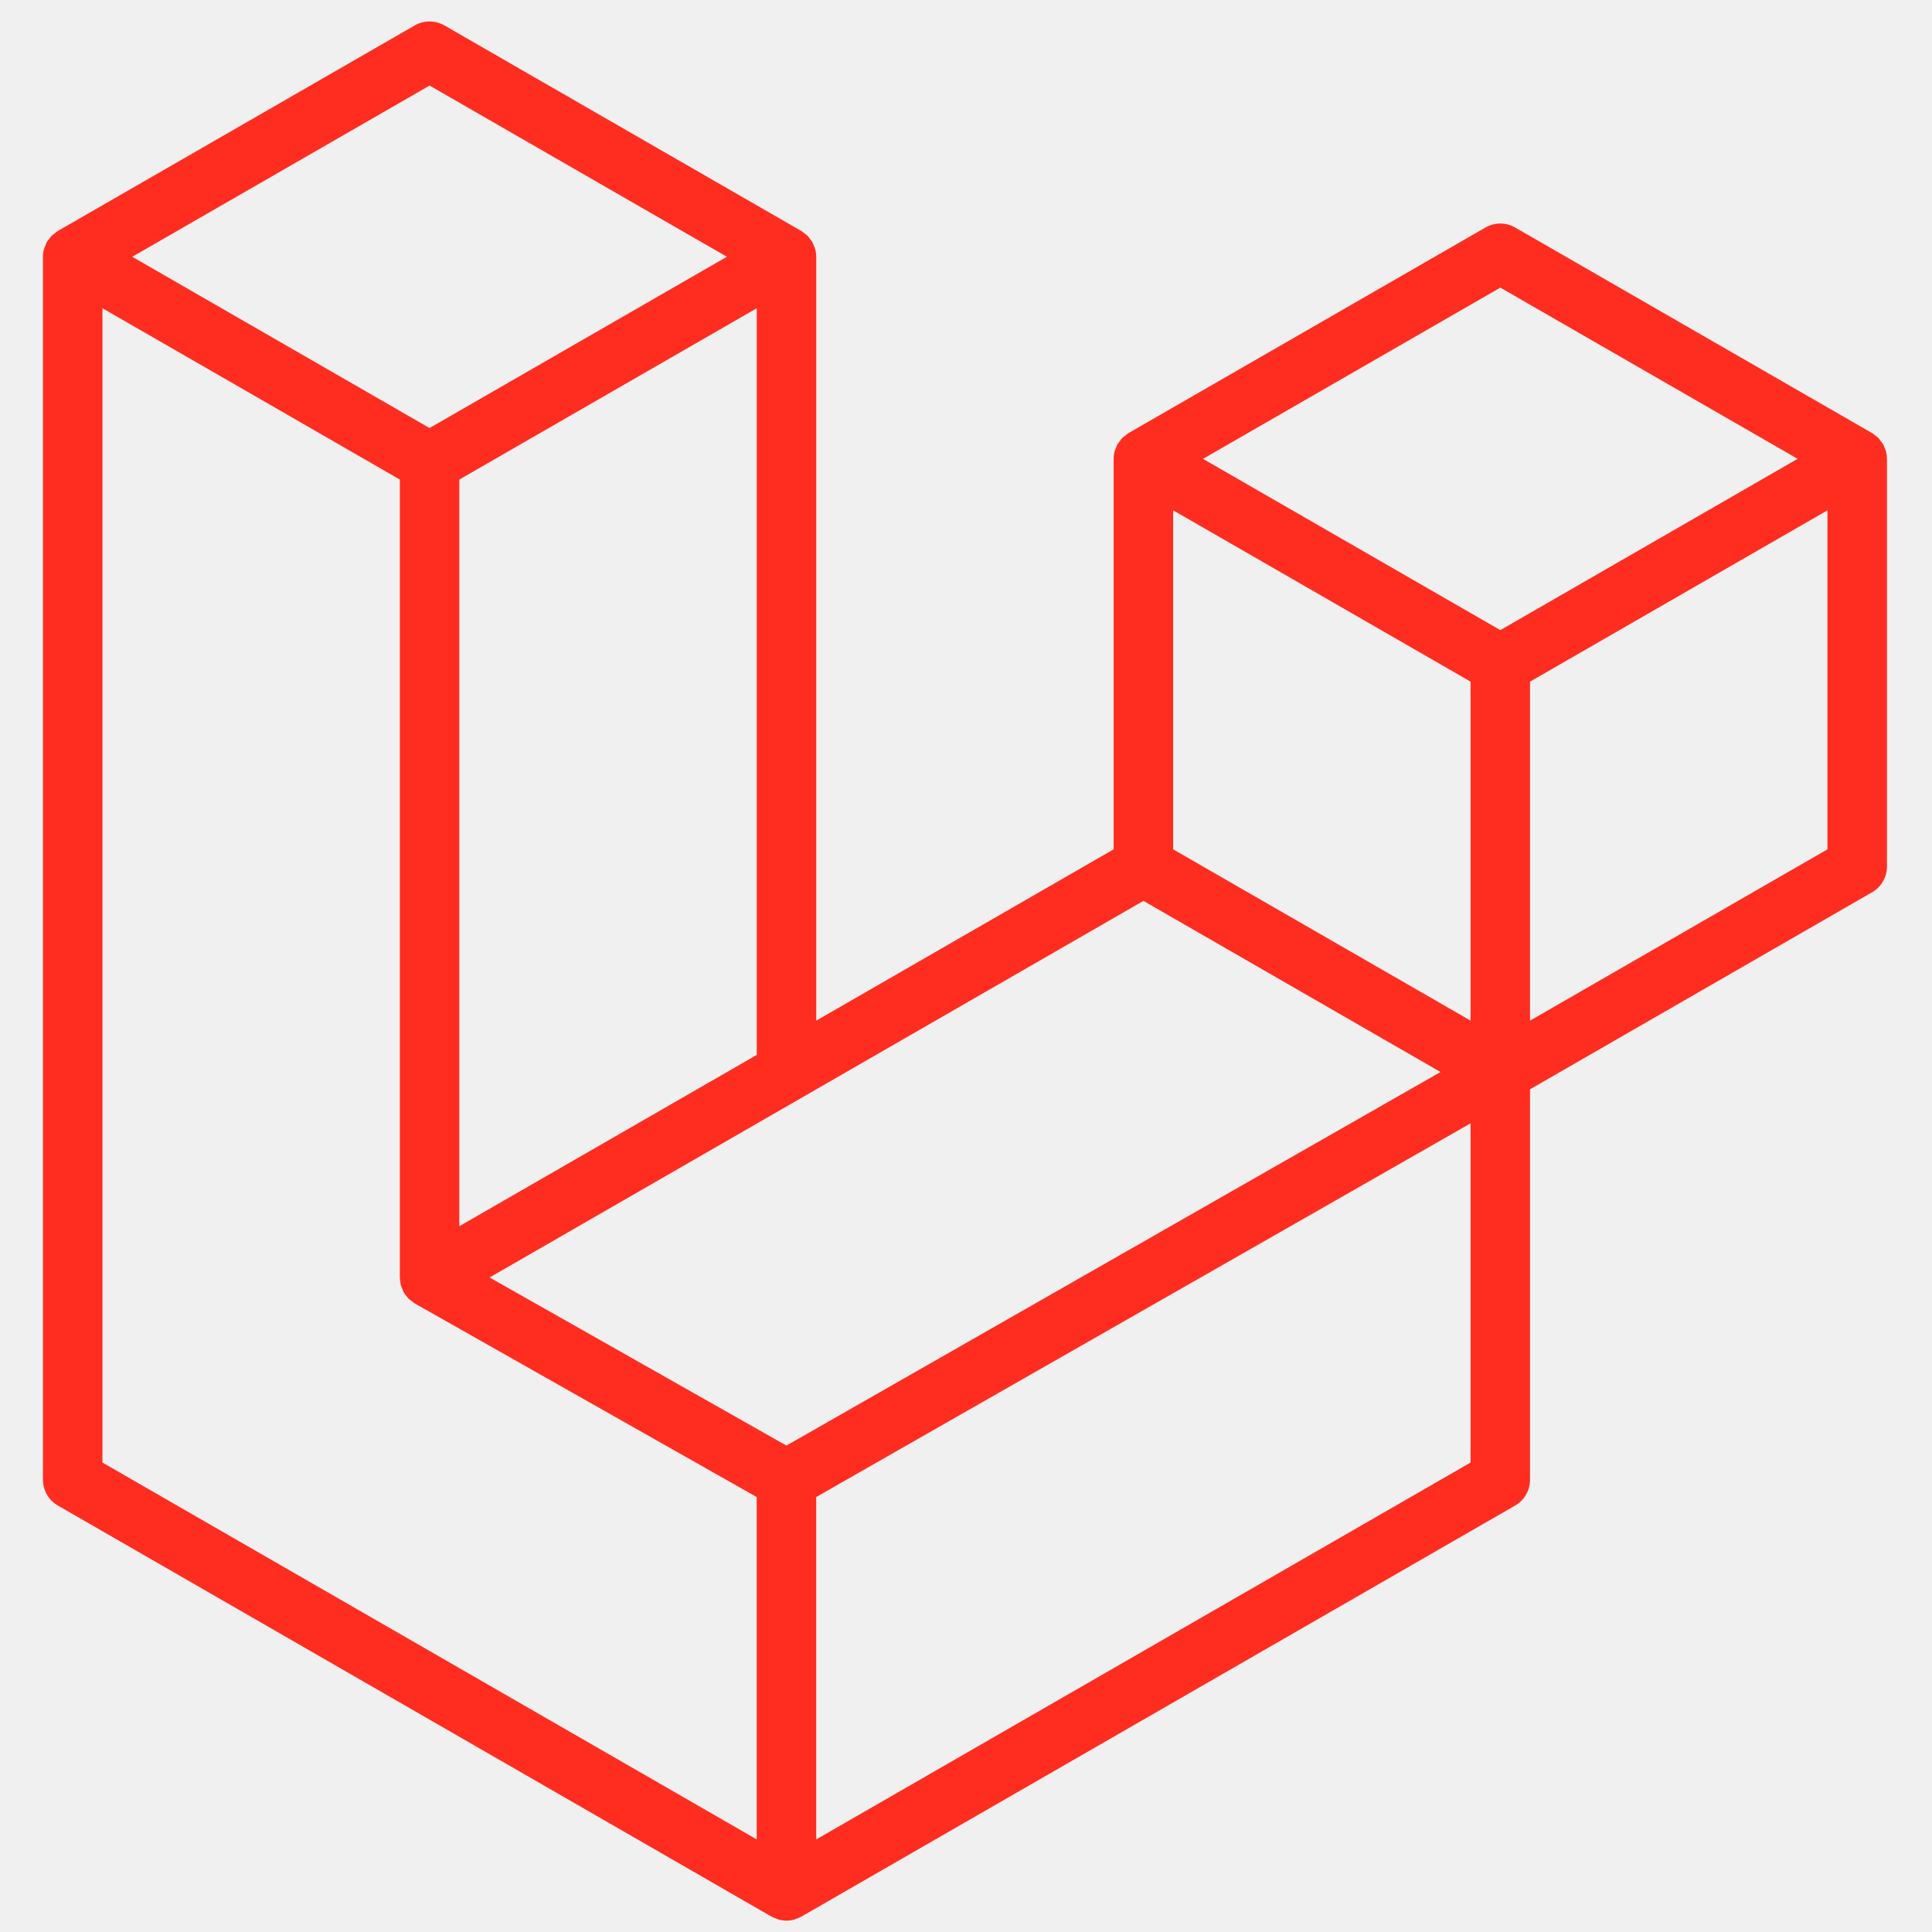
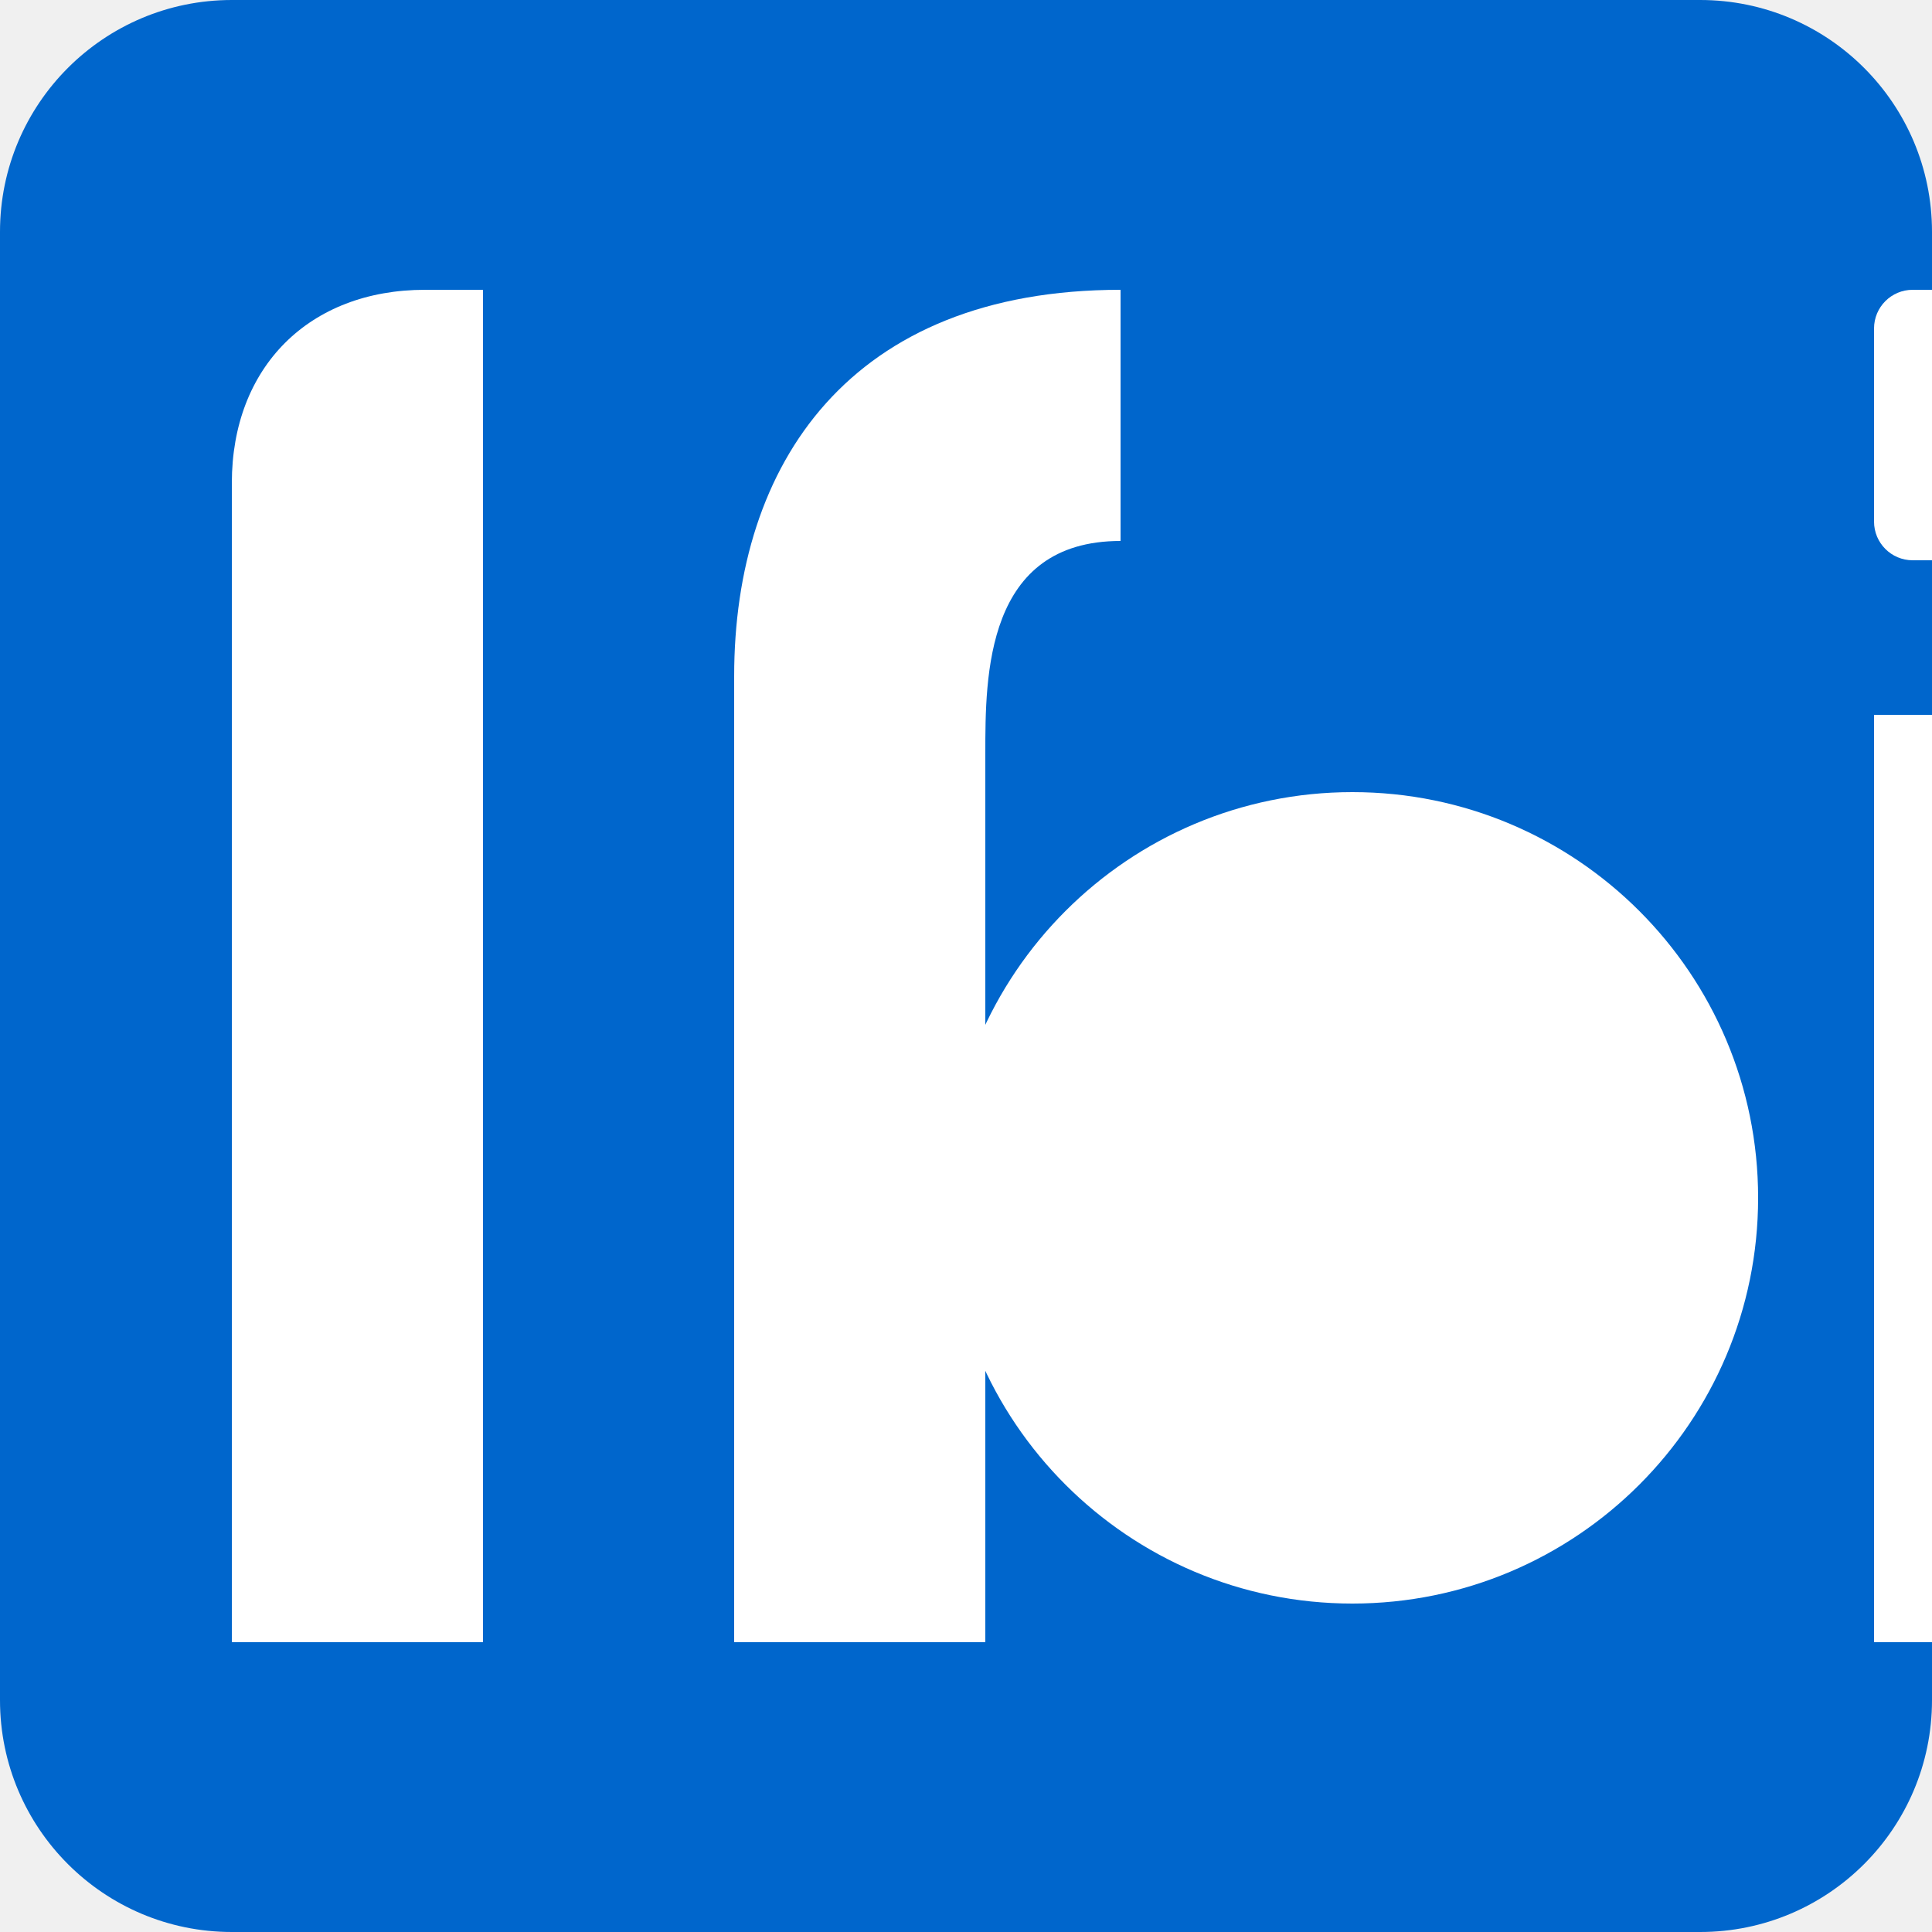
- <svg xmlns="http://www.w3.org/2000/svg" width="166" height="166" viewBox="0 0 166 166" fill="none">
-   <path fill-rule="evenodd" clip-rule="evenodd" d="M162.041 38.759C162.099 38.977 162.129 39.201 162.13 39.426V74.452C162.13 74.902 162.011 75.344 161.786 75.733C161.561 76.122 161.237 76.444 160.847 76.668L131.462 93.594V127.141C131.462 128.054 130.977 128.897 130.186 129.357L68.847 164.683C68.707 164.763 68.554 164.814 68.401 164.868C68.343 164.887 68.289 164.922 68.228 164.938C67.8 165.051 67.349 165.051 66.92 164.938C66.85 164.919 66.786 164.881 66.719 164.855C66.579 164.804 66.432 164.76 66.298 164.683L4.972 129.357C4.583 129.133 4.259 128.81 4.034 128.421C3.808 128.032 3.69 127.591 3.689 127.141L3.689 22.063C3.689 21.834 3.721 21.61 3.779 21.393C3.798 21.32 3.843 21.253 3.868 21.179C3.916 21.045 3.961 20.908 4.031 20.783C4.079 20.7 4.149 20.633 4.206 20.557C4.28 20.454 4.347 20.349 4.433 20.26C4.506 20.186 4.602 20.132 4.685 20.068C4.778 19.992 4.861 19.909 4.966 19.848L35.633 2.185C36.022 1.961 36.462 1.844 36.91 1.844C37.358 1.844 37.798 1.961 38.186 2.185L68.851 19.848H68.857C68.959 19.912 69.045 19.992 69.138 20.065C69.221 20.129 69.313 20.186 69.387 20.257C69.476 20.349 69.54 20.454 69.616 20.557C69.671 20.633 69.744 20.7 69.789 20.783C69.862 20.911 69.904 21.045 69.955 21.179C69.98 21.253 70.025 21.32 70.044 21.396C70.103 21.614 70.133 21.838 70.133 22.063V87.694L95.686 72.974V39.423C95.686 39.2 95.718 38.973 95.775 38.759C95.798 38.683 95.839 38.615 95.865 38.542C95.916 38.408 95.96 38.271 96.031 38.146C96.079 38.063 96.149 37.996 96.203 37.92C96.279 37.818 96.343 37.712 96.433 37.623C96.506 37.549 96.599 37.495 96.681 37.431C96.777 37.355 96.86 37.272 96.962 37.211L127.633 19.548C128.021 19.324 128.461 19.206 128.91 19.206C129.358 19.206 129.798 19.324 130.186 19.548L160.85 37.211C160.959 37.275 161.042 37.355 161.137 37.428C161.217 37.492 161.31 37.549 161.383 37.62C161.473 37.712 161.536 37.818 161.613 37.92C161.67 37.996 161.741 38.063 161.785 38.146C161.859 38.271 161.9 38.408 161.951 38.542C161.98 38.615 162.021 38.683 162.041 38.759ZM157.018 72.974V43.848L146.287 50.028L131.462 58.568V87.694L157.021 72.974H157.018ZM126.354 125.663V96.518L111.771 104.85L70.13 128.626V158.046L126.354 125.663ZM8.801 26.485V125.663L65.018 158.043V128.629L35.649 112L35.64 111.994L35.627 111.988C35.528 111.93 35.445 111.847 35.353 111.777C35.273 111.713 35.18 111.662 35.11 111.592L35.104 111.582C35.021 111.502 34.963 111.403 34.893 111.314C34.829 111.228 34.753 111.154 34.702 111.065L34.699 111.055C34.641 110.96 34.606 110.845 34.565 110.736C34.523 110.64 34.469 110.551 34.443 110.449C34.411 110.328 34.405 110.197 34.392 110.072C34.379 109.976 34.354 109.881 34.354 109.785V109.778V41.205L19.532 32.662L8.801 26.485ZM36.913 7.35L11.364 22.063L36.907 36.777L62.453 22.06L36.907 7.35H36.913ZM50.2 99.174L65.022 90.637V26.485L54.291 32.665L39.466 41.205V105.357L50.2 99.174ZM128.91 24.713L103.363 39.426L128.91 54.14L154.453 39.423L128.91 24.713ZM126.354 58.568L111.529 50.028L100.798 43.848V72.974L115.619 81.511L126.354 87.694V58.568ZM67.571 124.205L105.042 102.803L123.772 92.109L98.245 77.405L68.854 94.334L42.066 109.762L67.571 124.205Z" fill="#FF2D20" />
+ <svg xmlns="http://www.w3.org/2000/svg" width="100" height="100" viewBox="0 0 100 100" fill="none">
+   <rect width="100" height="100" rx="12" fill="#0066CC" />
+   <g transform="translate(12, 15)">
+     <path d="M 0 10 C 0 4 4 0 10 0 L 13 0 L 13 70 L 0 70 Z" fill="white" />
+     <path d="M 26 70 L 26 20 C 26 9 32 0 46 0 L 46 13 C 39 13 39 20 39 24 L 39 70 Z" fill="white" />
+     <circle cx="58" cy="47" r="21" fill="white" />
+     <rect x="85" y="0" width="14" height="14" rx="2" ry="2" fill="white" />
+     <rect x="85" y="22" width="14" height="48" fill="white" />
+   </g>
</svg>
